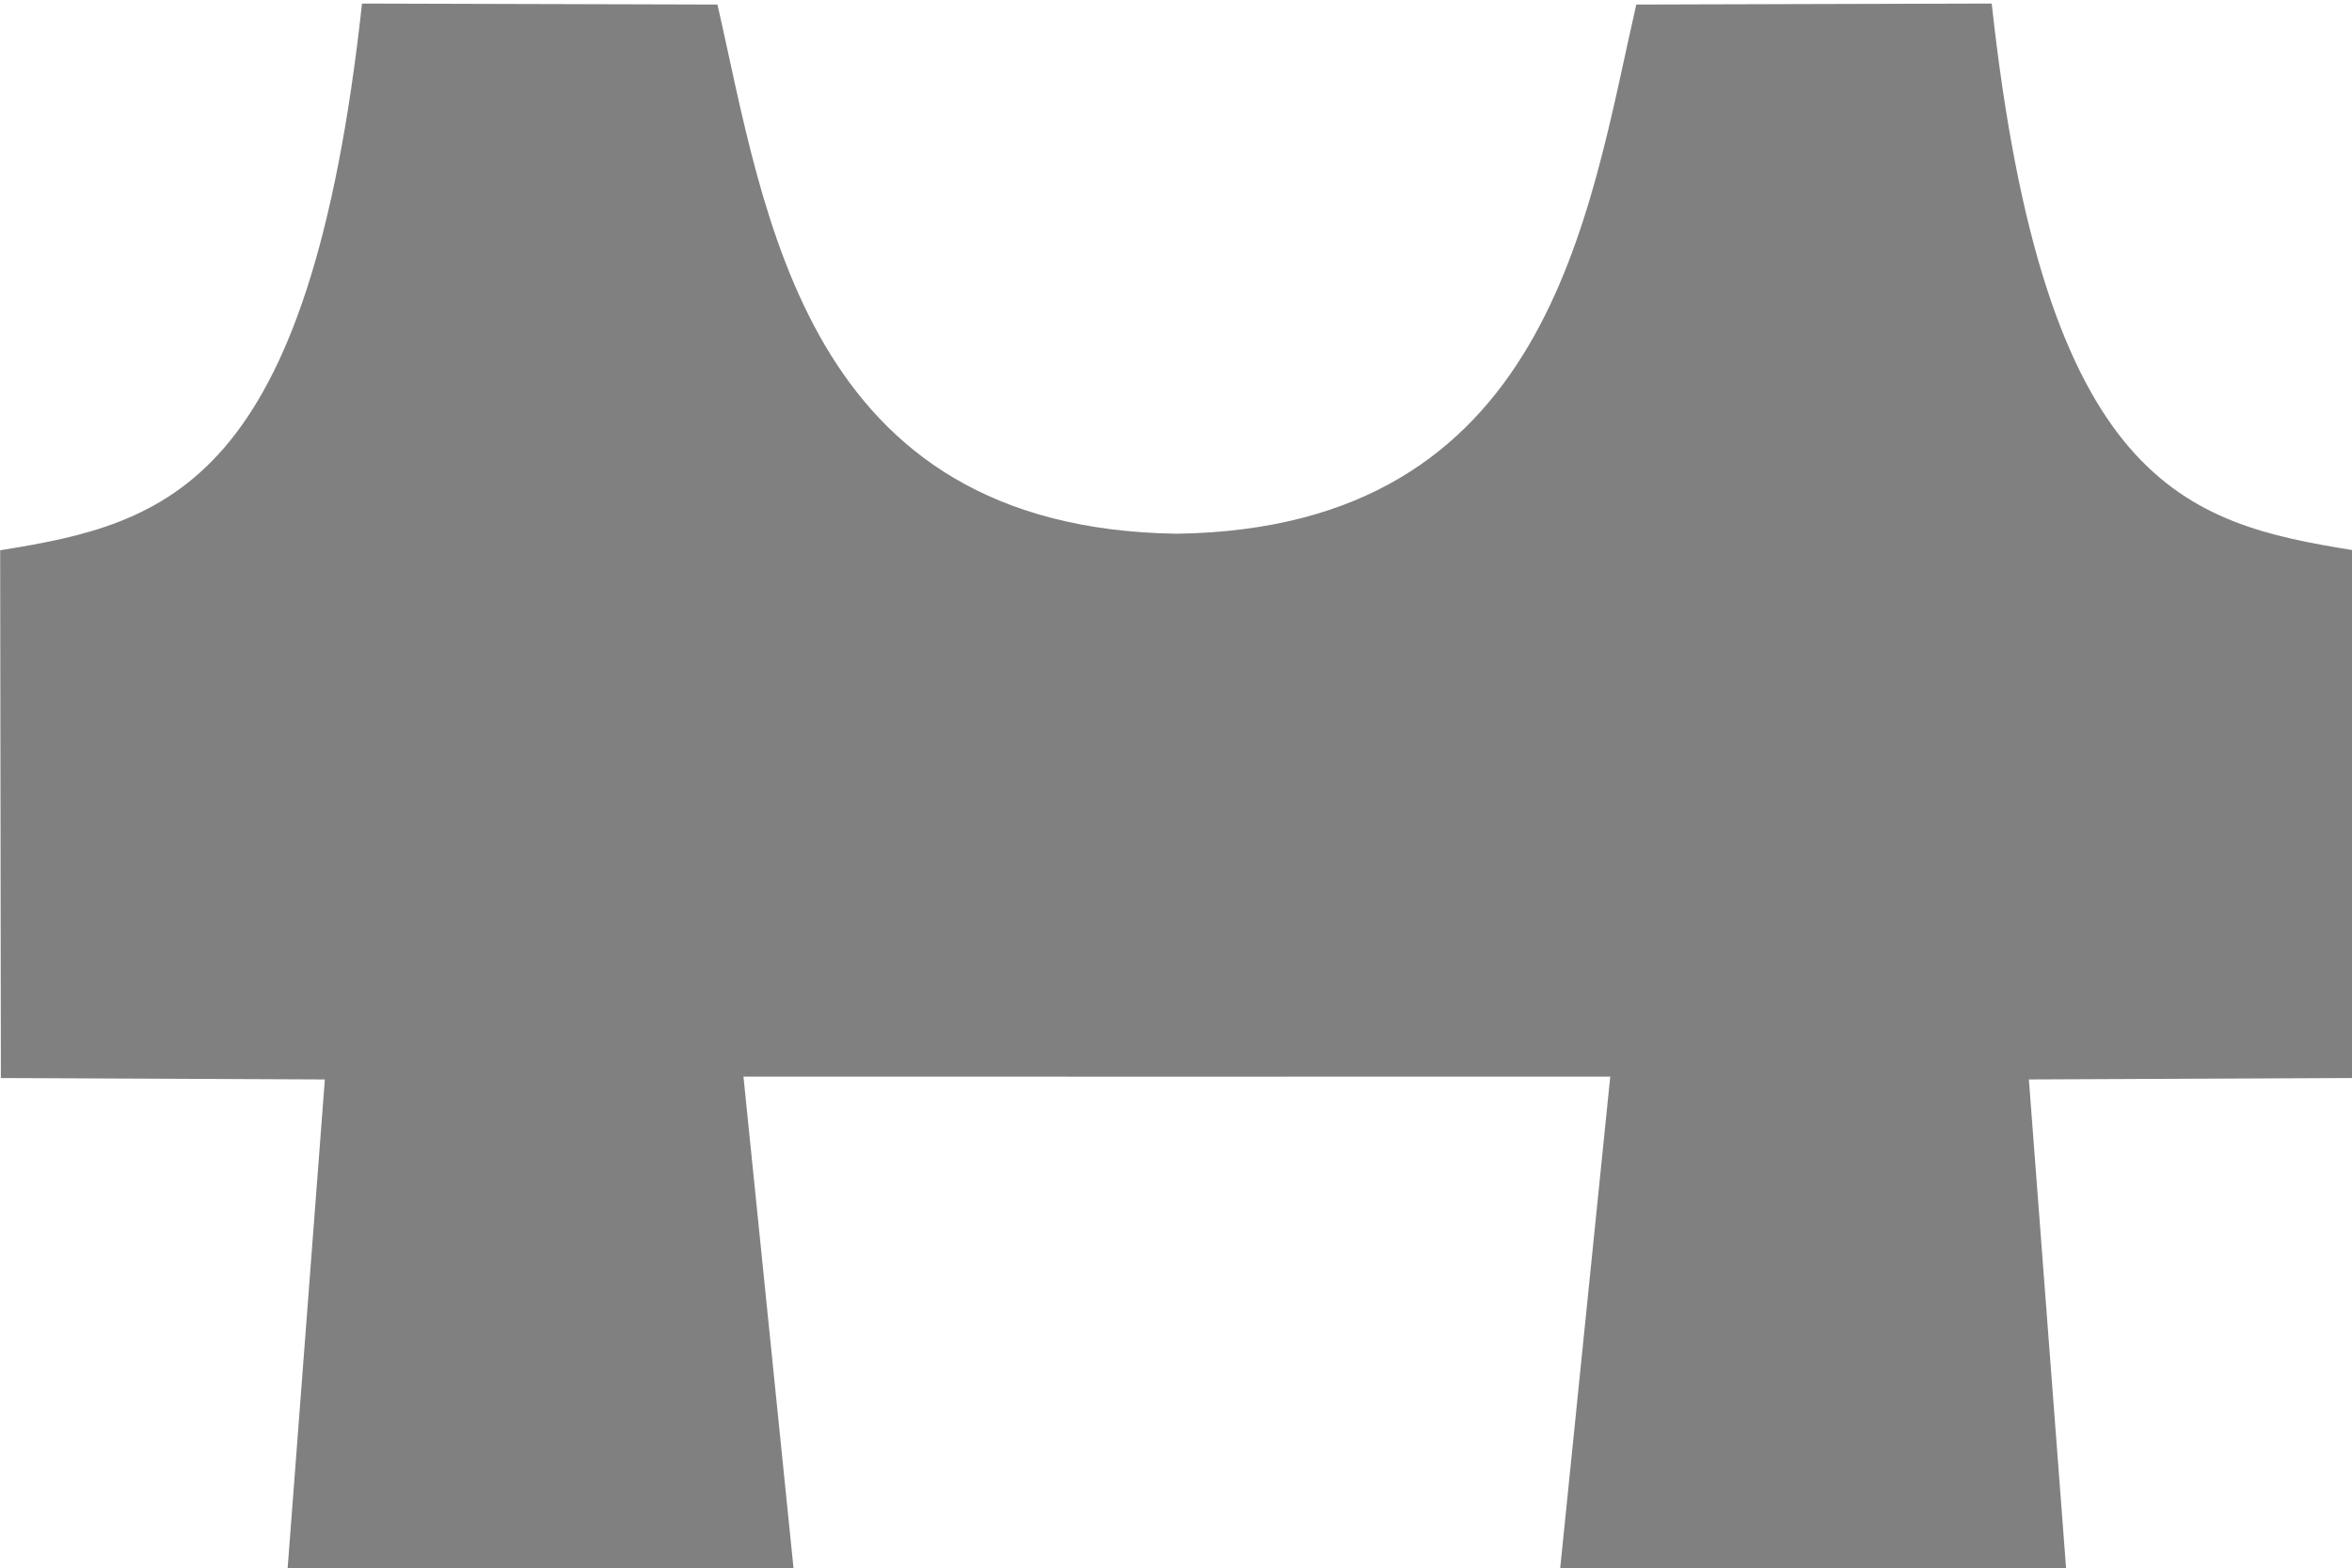
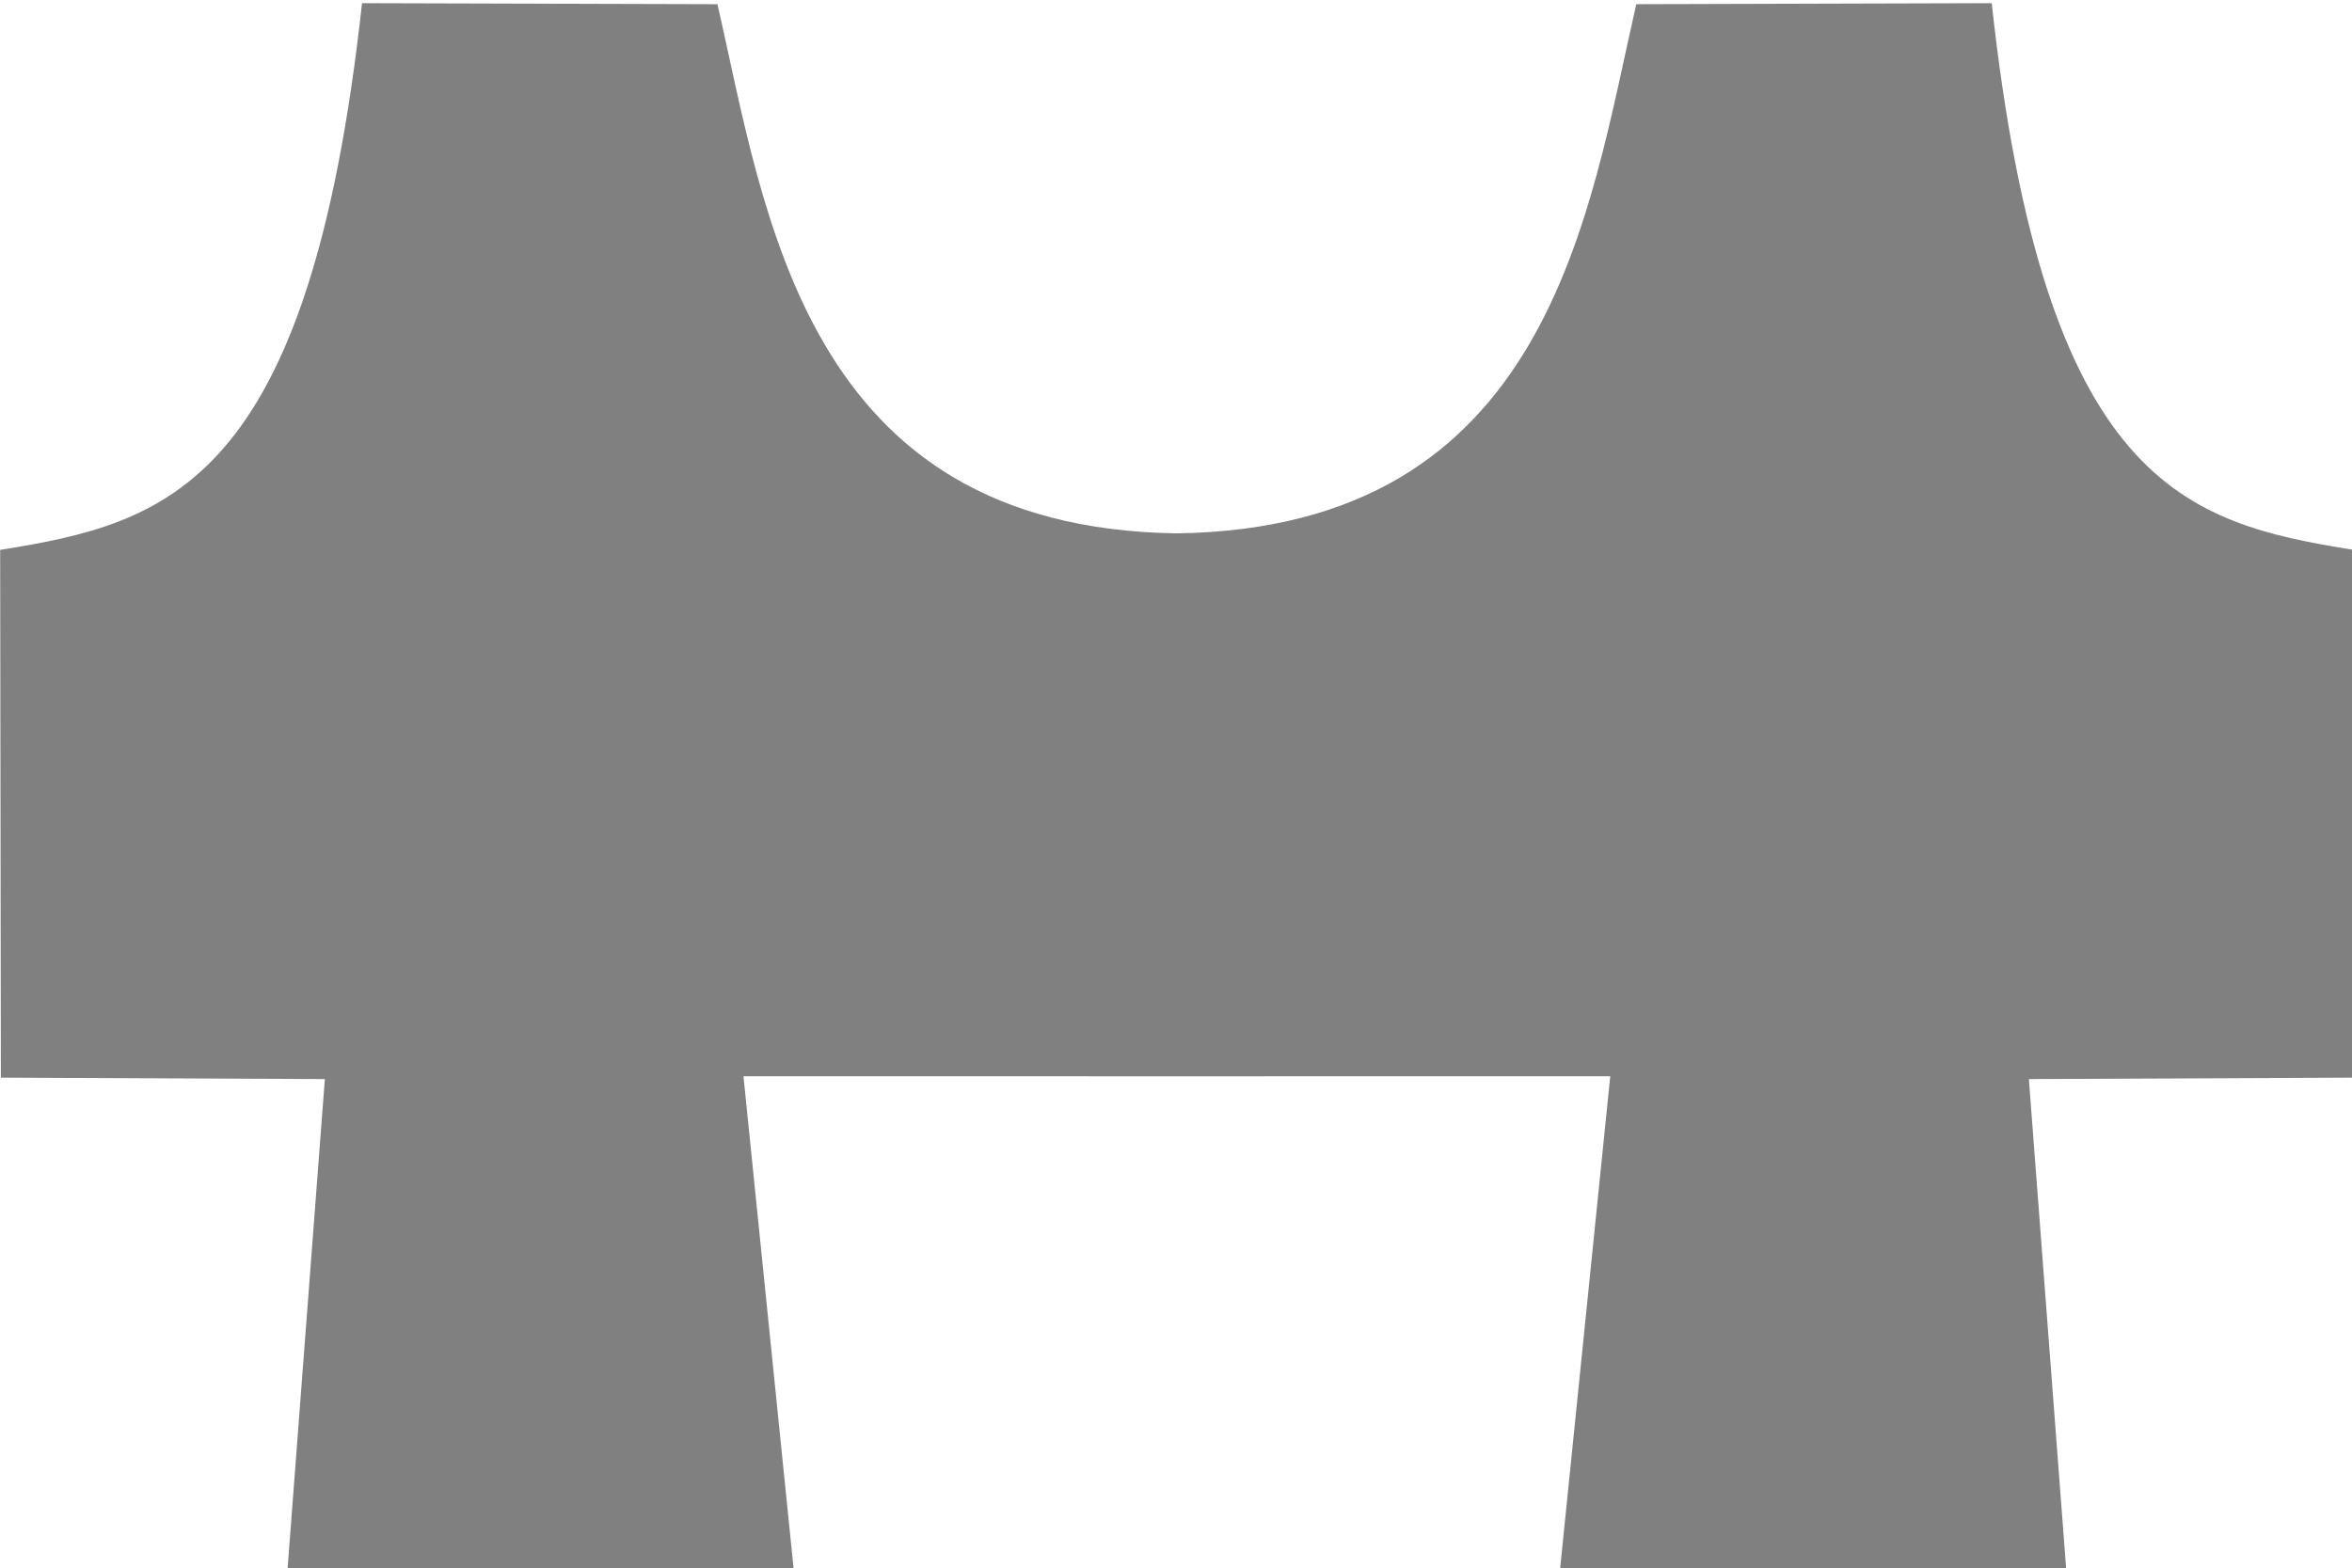
<svg xmlns="http://www.w3.org/2000/svg" id="SVGRoot" width="60mm" height="40mm" version="1.1" viewBox="0 0 60 40">
  <g id="layer1">
-     <path id="path4713" transform="matrix(1 0 0 1.1052 -19.656 -240.81)" d="m49.678 230.21c-9.526-0.123-10.496-7.39-11.72-12.217l-9.067-0.023c-1.341 11.128-4.947 12.001-9.231 12.622l0.018 12.184 8.265 0.033-0.959 11.399h12.928l-1.29-11.465 11.056 2e-3 11.056-2e-3 -1.29 11.465h12.928l-0.959-11.399 8.265-0.033 0.018-12.184c-4.283-0.62-7.889-1.493-9.231-12.622l-9.067 0.023c-1.224 4.827-2.194 12.094-11.72 12.217z" fill="#808080" />
+     <path id="path4713" d="m30.022 13.609c-9.526-0.136-10.496-8.167-11.72-13.502l-9.067-0.026c-1.341 12.299-4.947 13.264-9.231 13.949l0.018 13.466 8.265 0.037-0.959 12.598h12.928l-1.29-12.671 11.056 0.002 11.056-0.002-1.29 12.671h12.928l-0.959-12.598 8.265-0.037 0.018-13.466c-4.283-0.685-7.889-1.65-9.231-13.949l-9.067 0.026c-1.224 5.335-2.194 13.366-11.72 13.502z" fill="#808080" />
  </g>
</svg>
